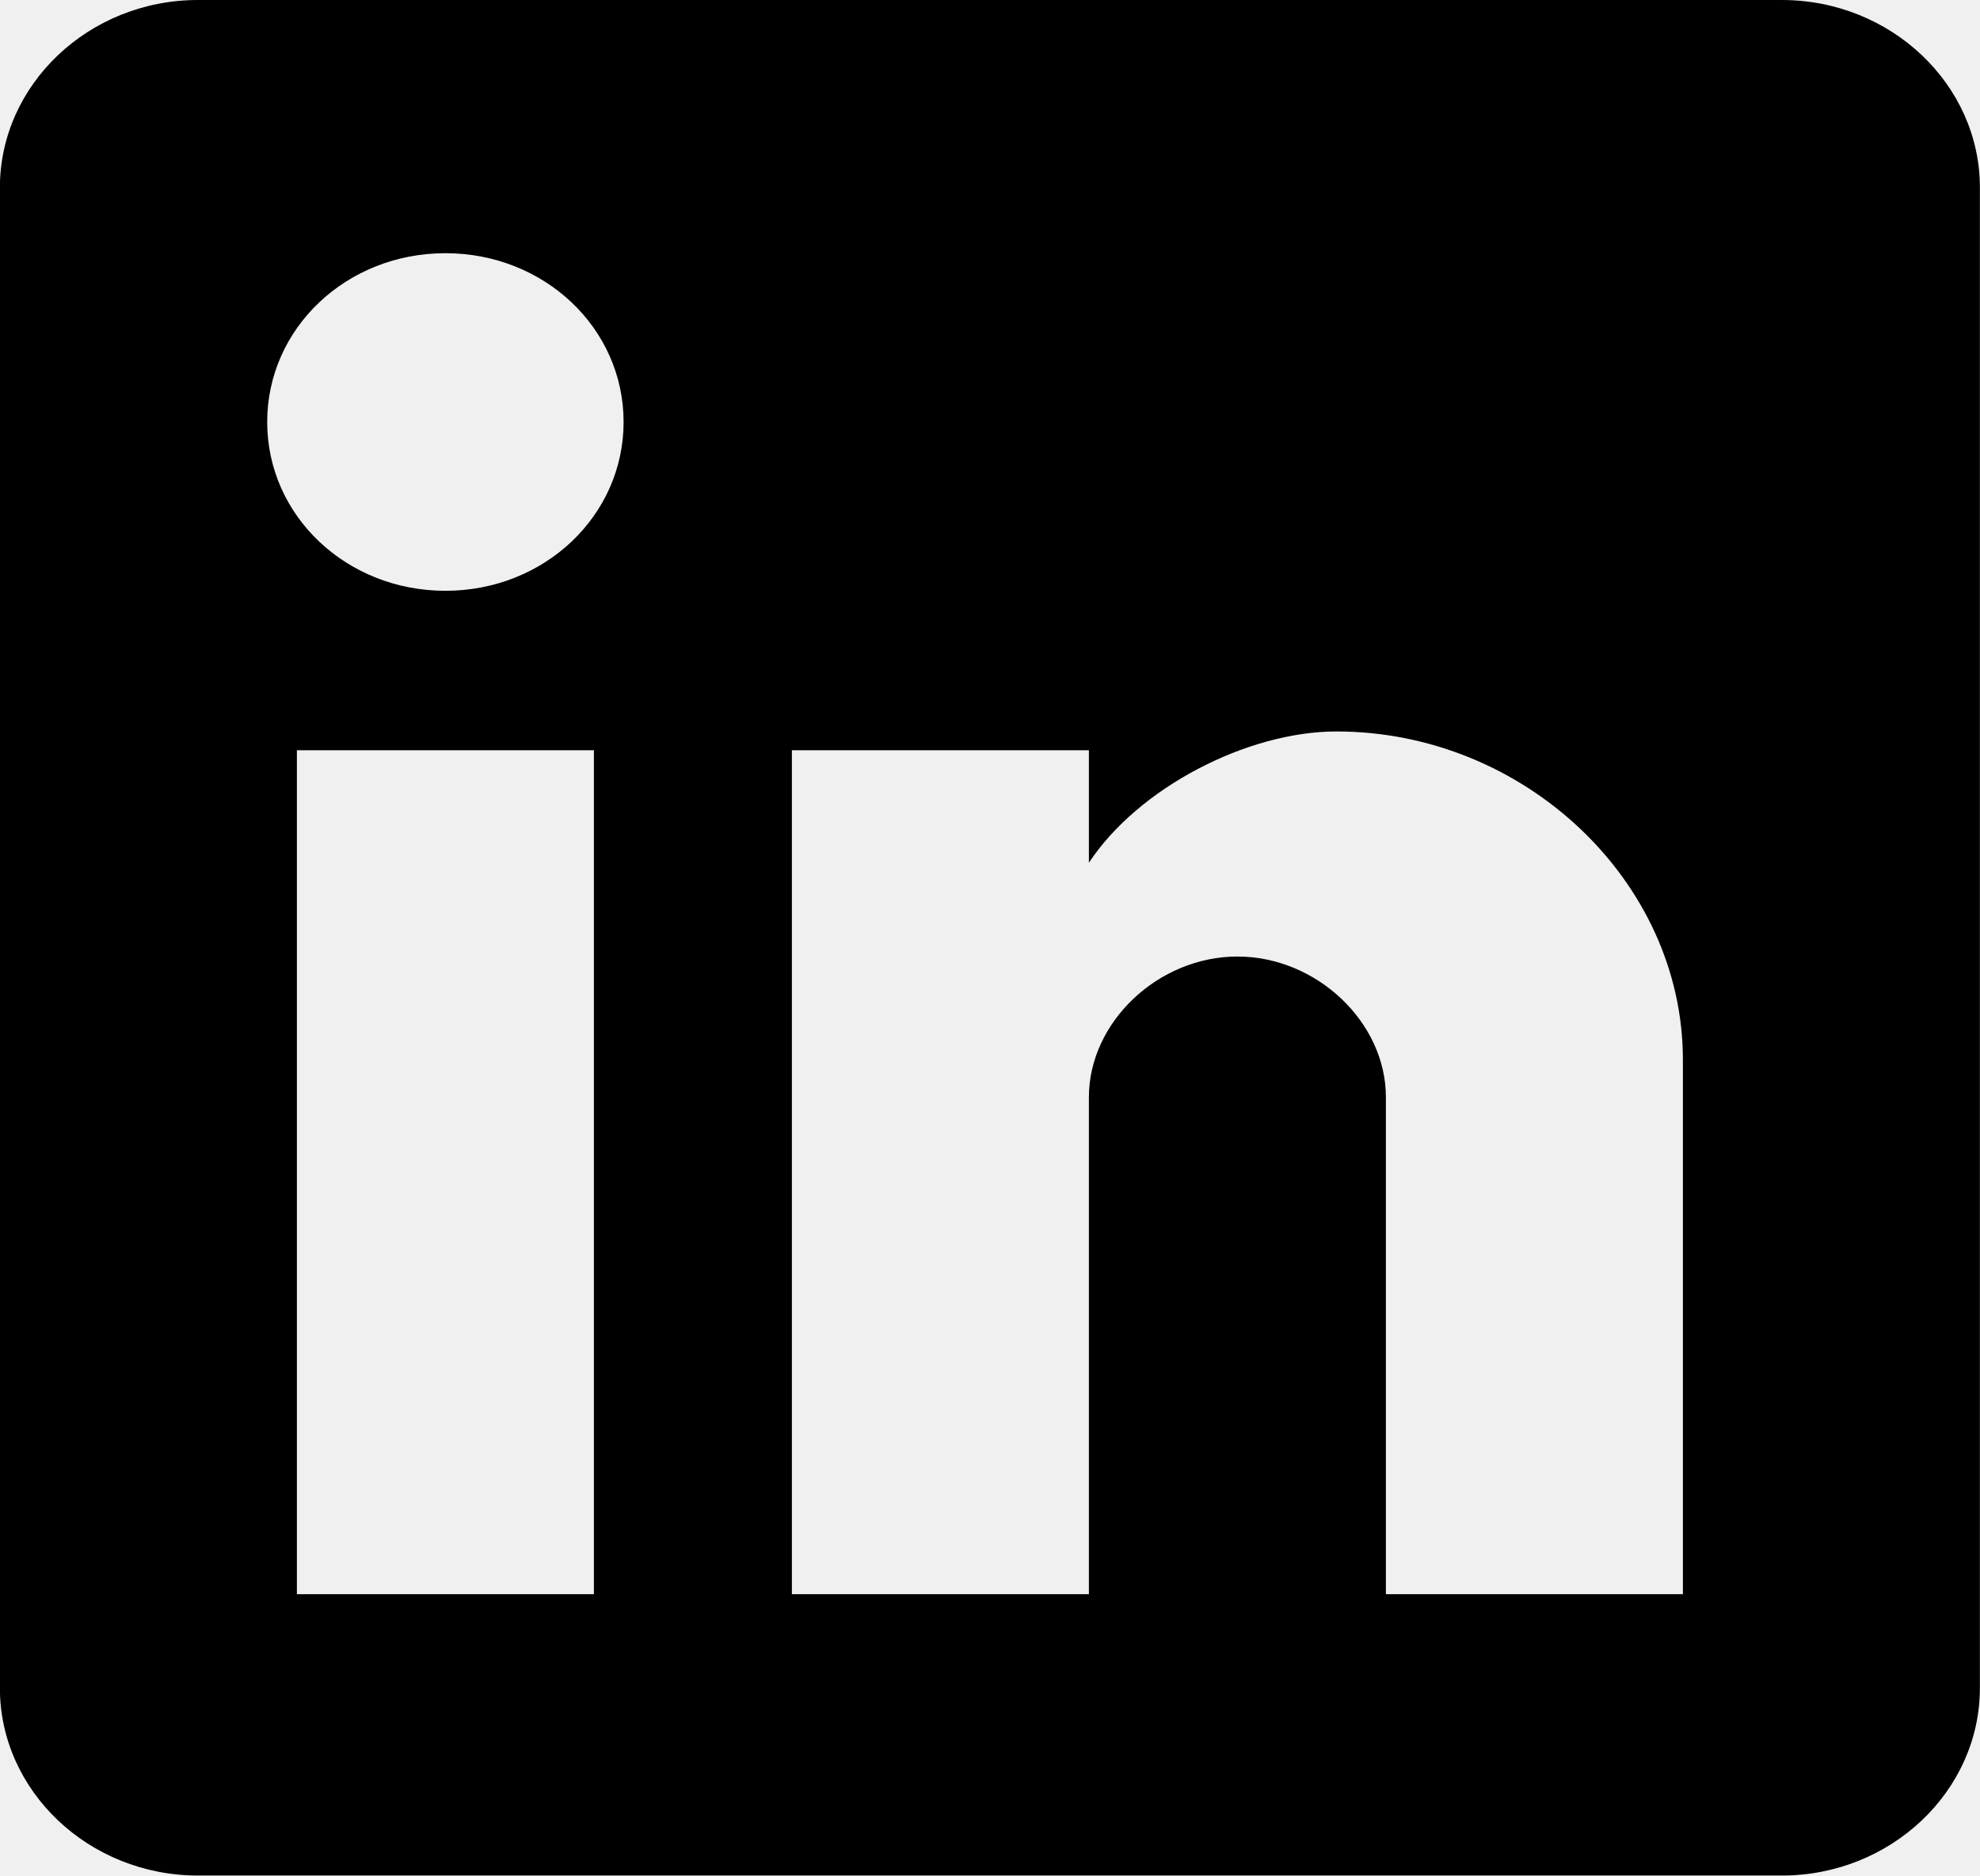
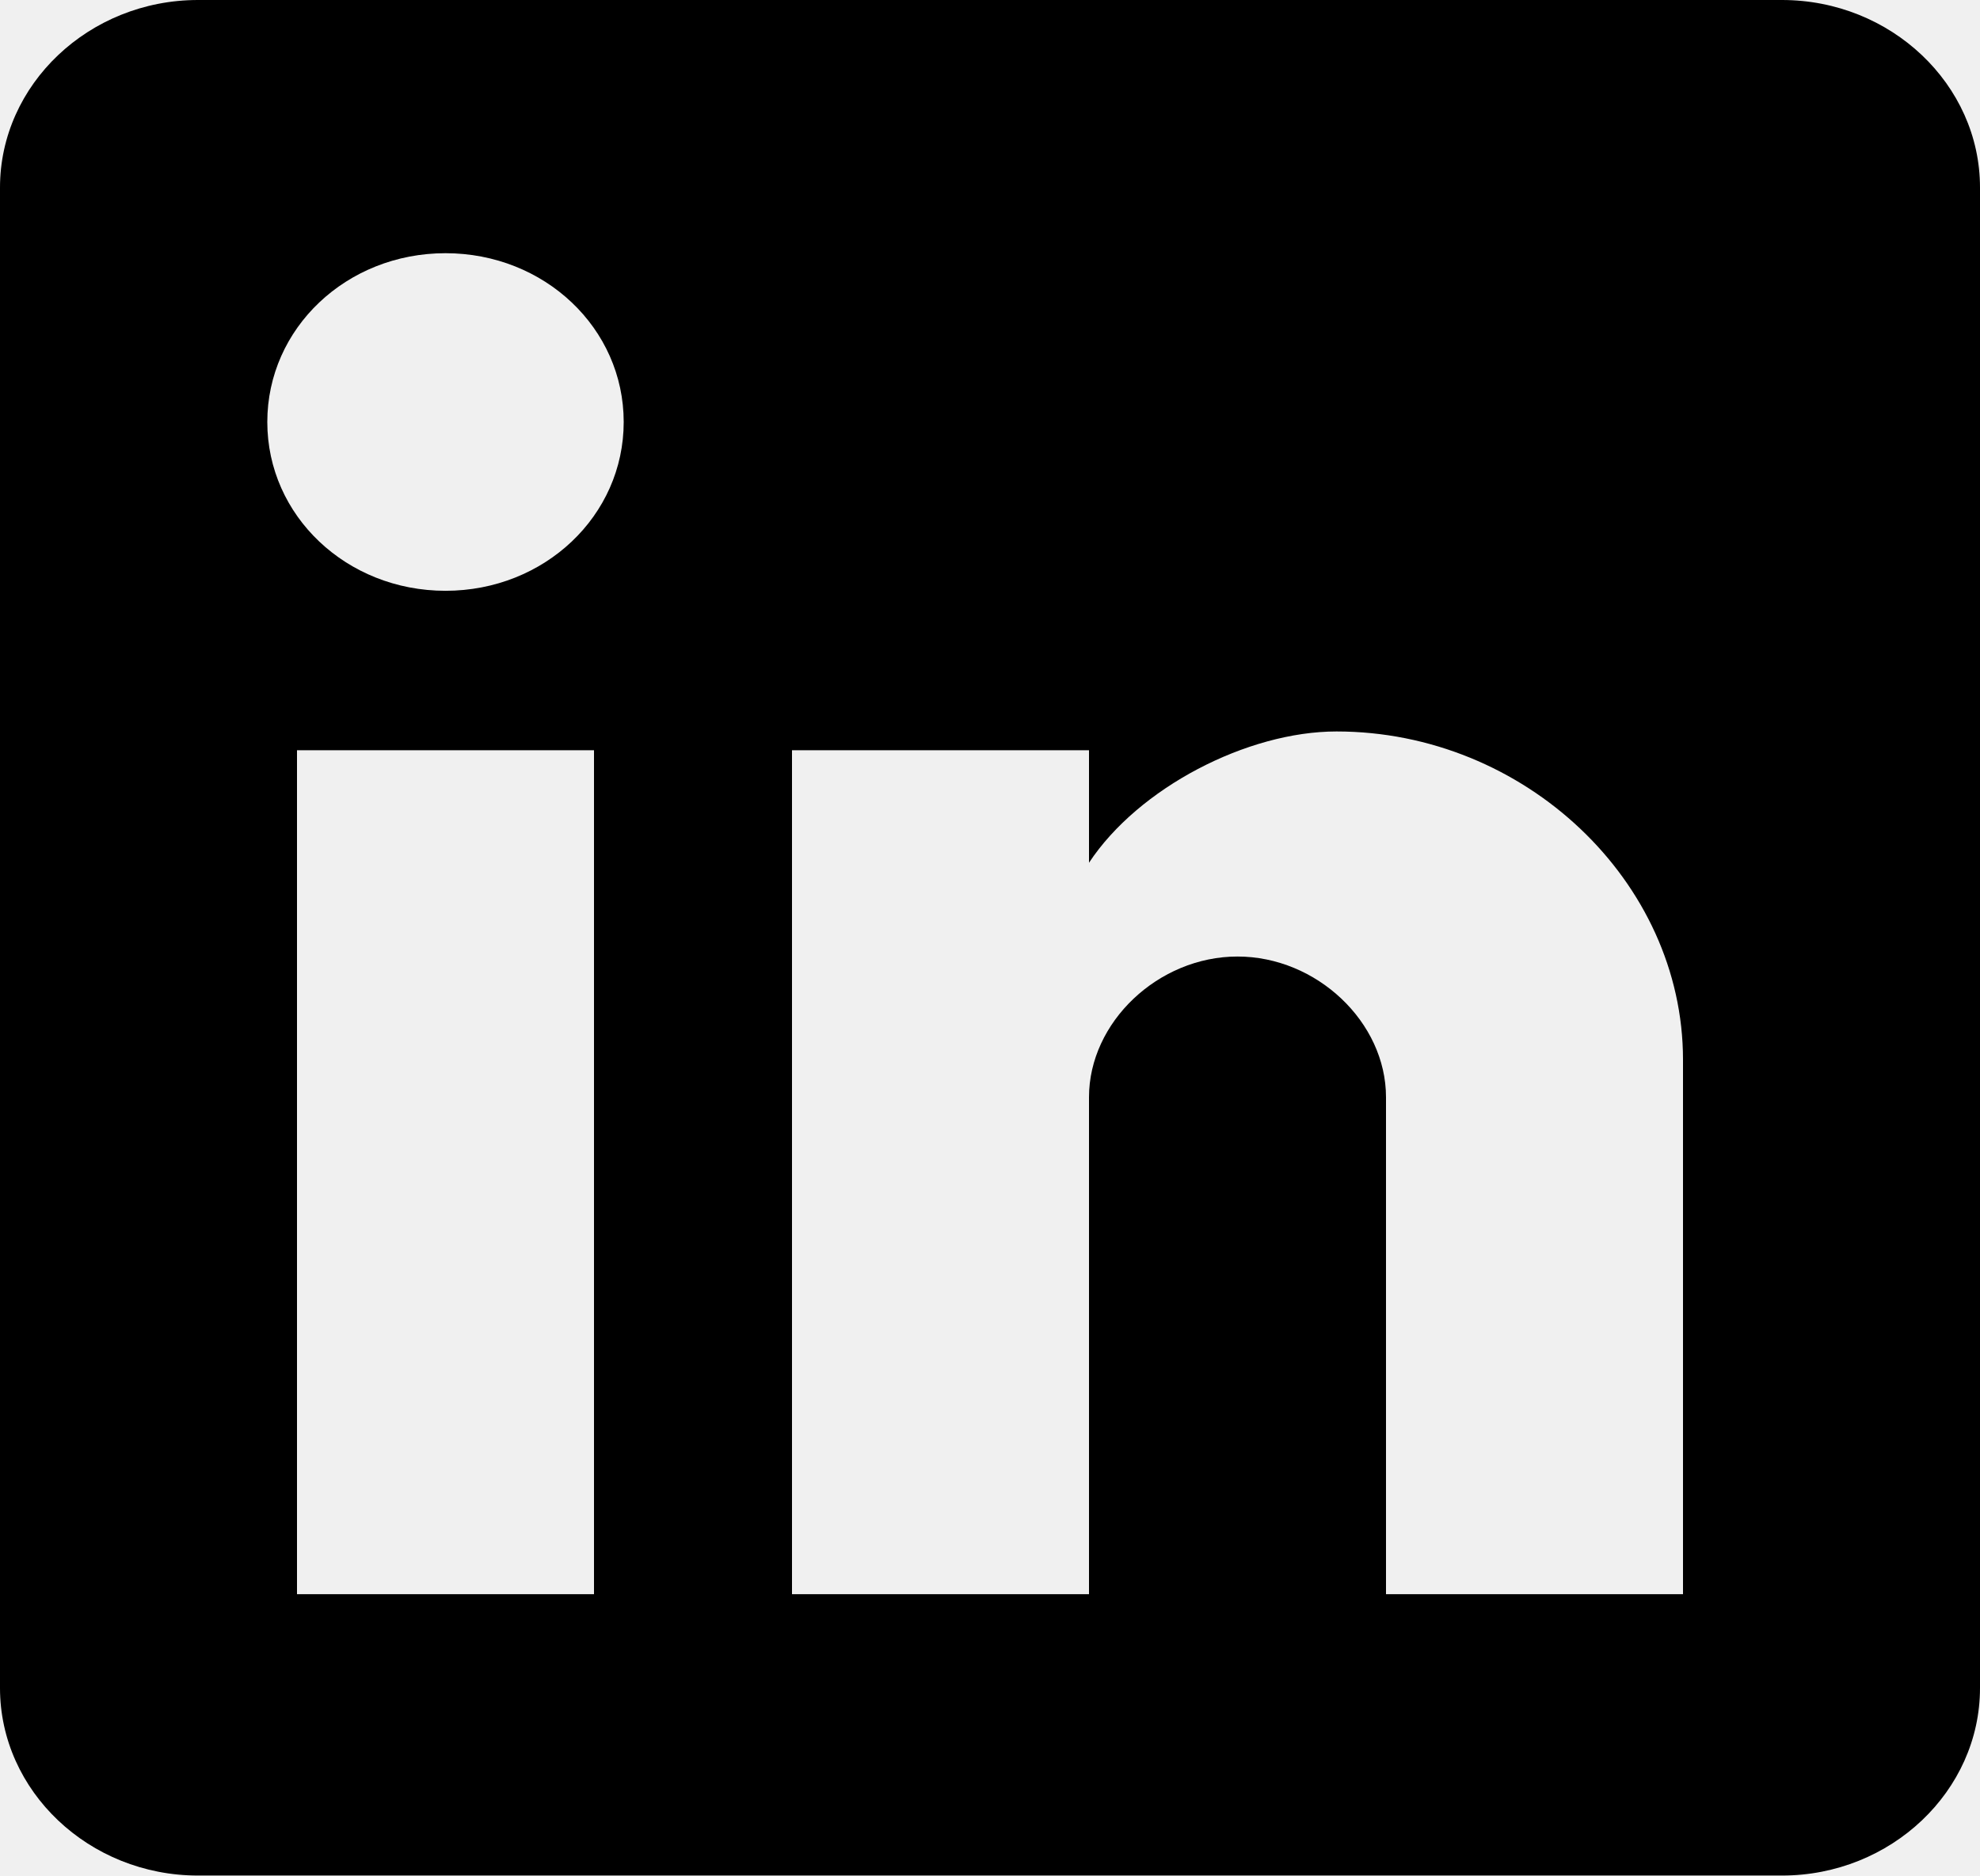
<svg xmlns="http://www.w3.org/2000/svg" width="19" height="18" viewBox="0 0 19 18" fill="none">
-   <g clip-path="url(#clip0_2_34)">
-     <path d="M17.099 0H1.899C0.854 0 -0.001 0.81 -0.001 1.8V16.2C-0.001 17.19 0.854 18 1.899 18H17.099C18.144 18 18.999 17.19 18.999 16.2V1.8C18.999 0.81 18.144 0 17.099 0ZM5.699 15.3H2.849V7.2H5.699V15.3ZM4.274 5.67C3.324 5.67 2.564 4.95 2.564 4.05C2.564 3.15 3.324 2.43 4.274 2.43C5.224 2.43 5.984 3.15 5.984 4.05C5.984 4.95 5.224 5.67 4.274 5.67ZM16.149 15.3H13.299V10.53C13.299 9.81 12.634 9.18 11.874 9.18C11.114 9.18 10.449 9.81 10.449 10.53V15.3H7.599V7.2H10.449V8.28C10.924 7.56 11.969 7.02 12.824 7.02C14.629 7.02 16.149 8.46 16.149 10.17V15.3Z" fill="black" />
-   </g>
  <defs>
-     <clipPath id="clip0_2_34">
-       <rect width="19" height="18" fill="white" transform="translate(-0.000976562)" />
+     <clipPath id="clip2_34">
+       <rect id="linkedin-logo" width="19" height="18" fill="white" fill-opacity="0" />
    </clipPath>
  </defs>
+   <rect id="linkedin-logo" width="19" height="18" fill="#FFFFFF" fill-opacity="0" />
+   <g clip-path="url(#clip2_34)">
+     <path id="Vector" d="M17.1 0L1.9 0C0.855 0 0 0.81 0 1.8L0 16.2C0 17.19 0.855 18 1.9 18L17.1 18C18.145 18 19 17.19 19 16.2L19 1.8C19 0.81 18.145 0 17.1 0ZM5.7 15.3L2.85 15.3L2.85 7.2L5.7 7.2L5.7 15.3ZM4.275 5.67C3.325 5.67 2.565 4.95 2.565 4.05C2.565 3.15 3.325 2.43 4.275 2.43C5.225 2.43 5.985 3.15 5.985 4.05C5.985 4.95 5.225 5.67 4.275 5.67ZM16.15 15.3L13.3 15.3L13.3 10.53C13.3 9.81 12.635 9.18 11.875 9.18C11.115 9.18 10.45 9.81 10.45 10.53L10.45 15.3L7.6 15.3L7.6 7.2L10.45 7.2L10.45 8.28C10.925 7.56 11.97 7.02 12.825 7.02C14.63 7.02 16.15 8.46 16.15 10.17L16.15 15.3Z" fill="#000000" fill-opacity="1" fill-rule="nonzero" />
+   </g>
</svg>
